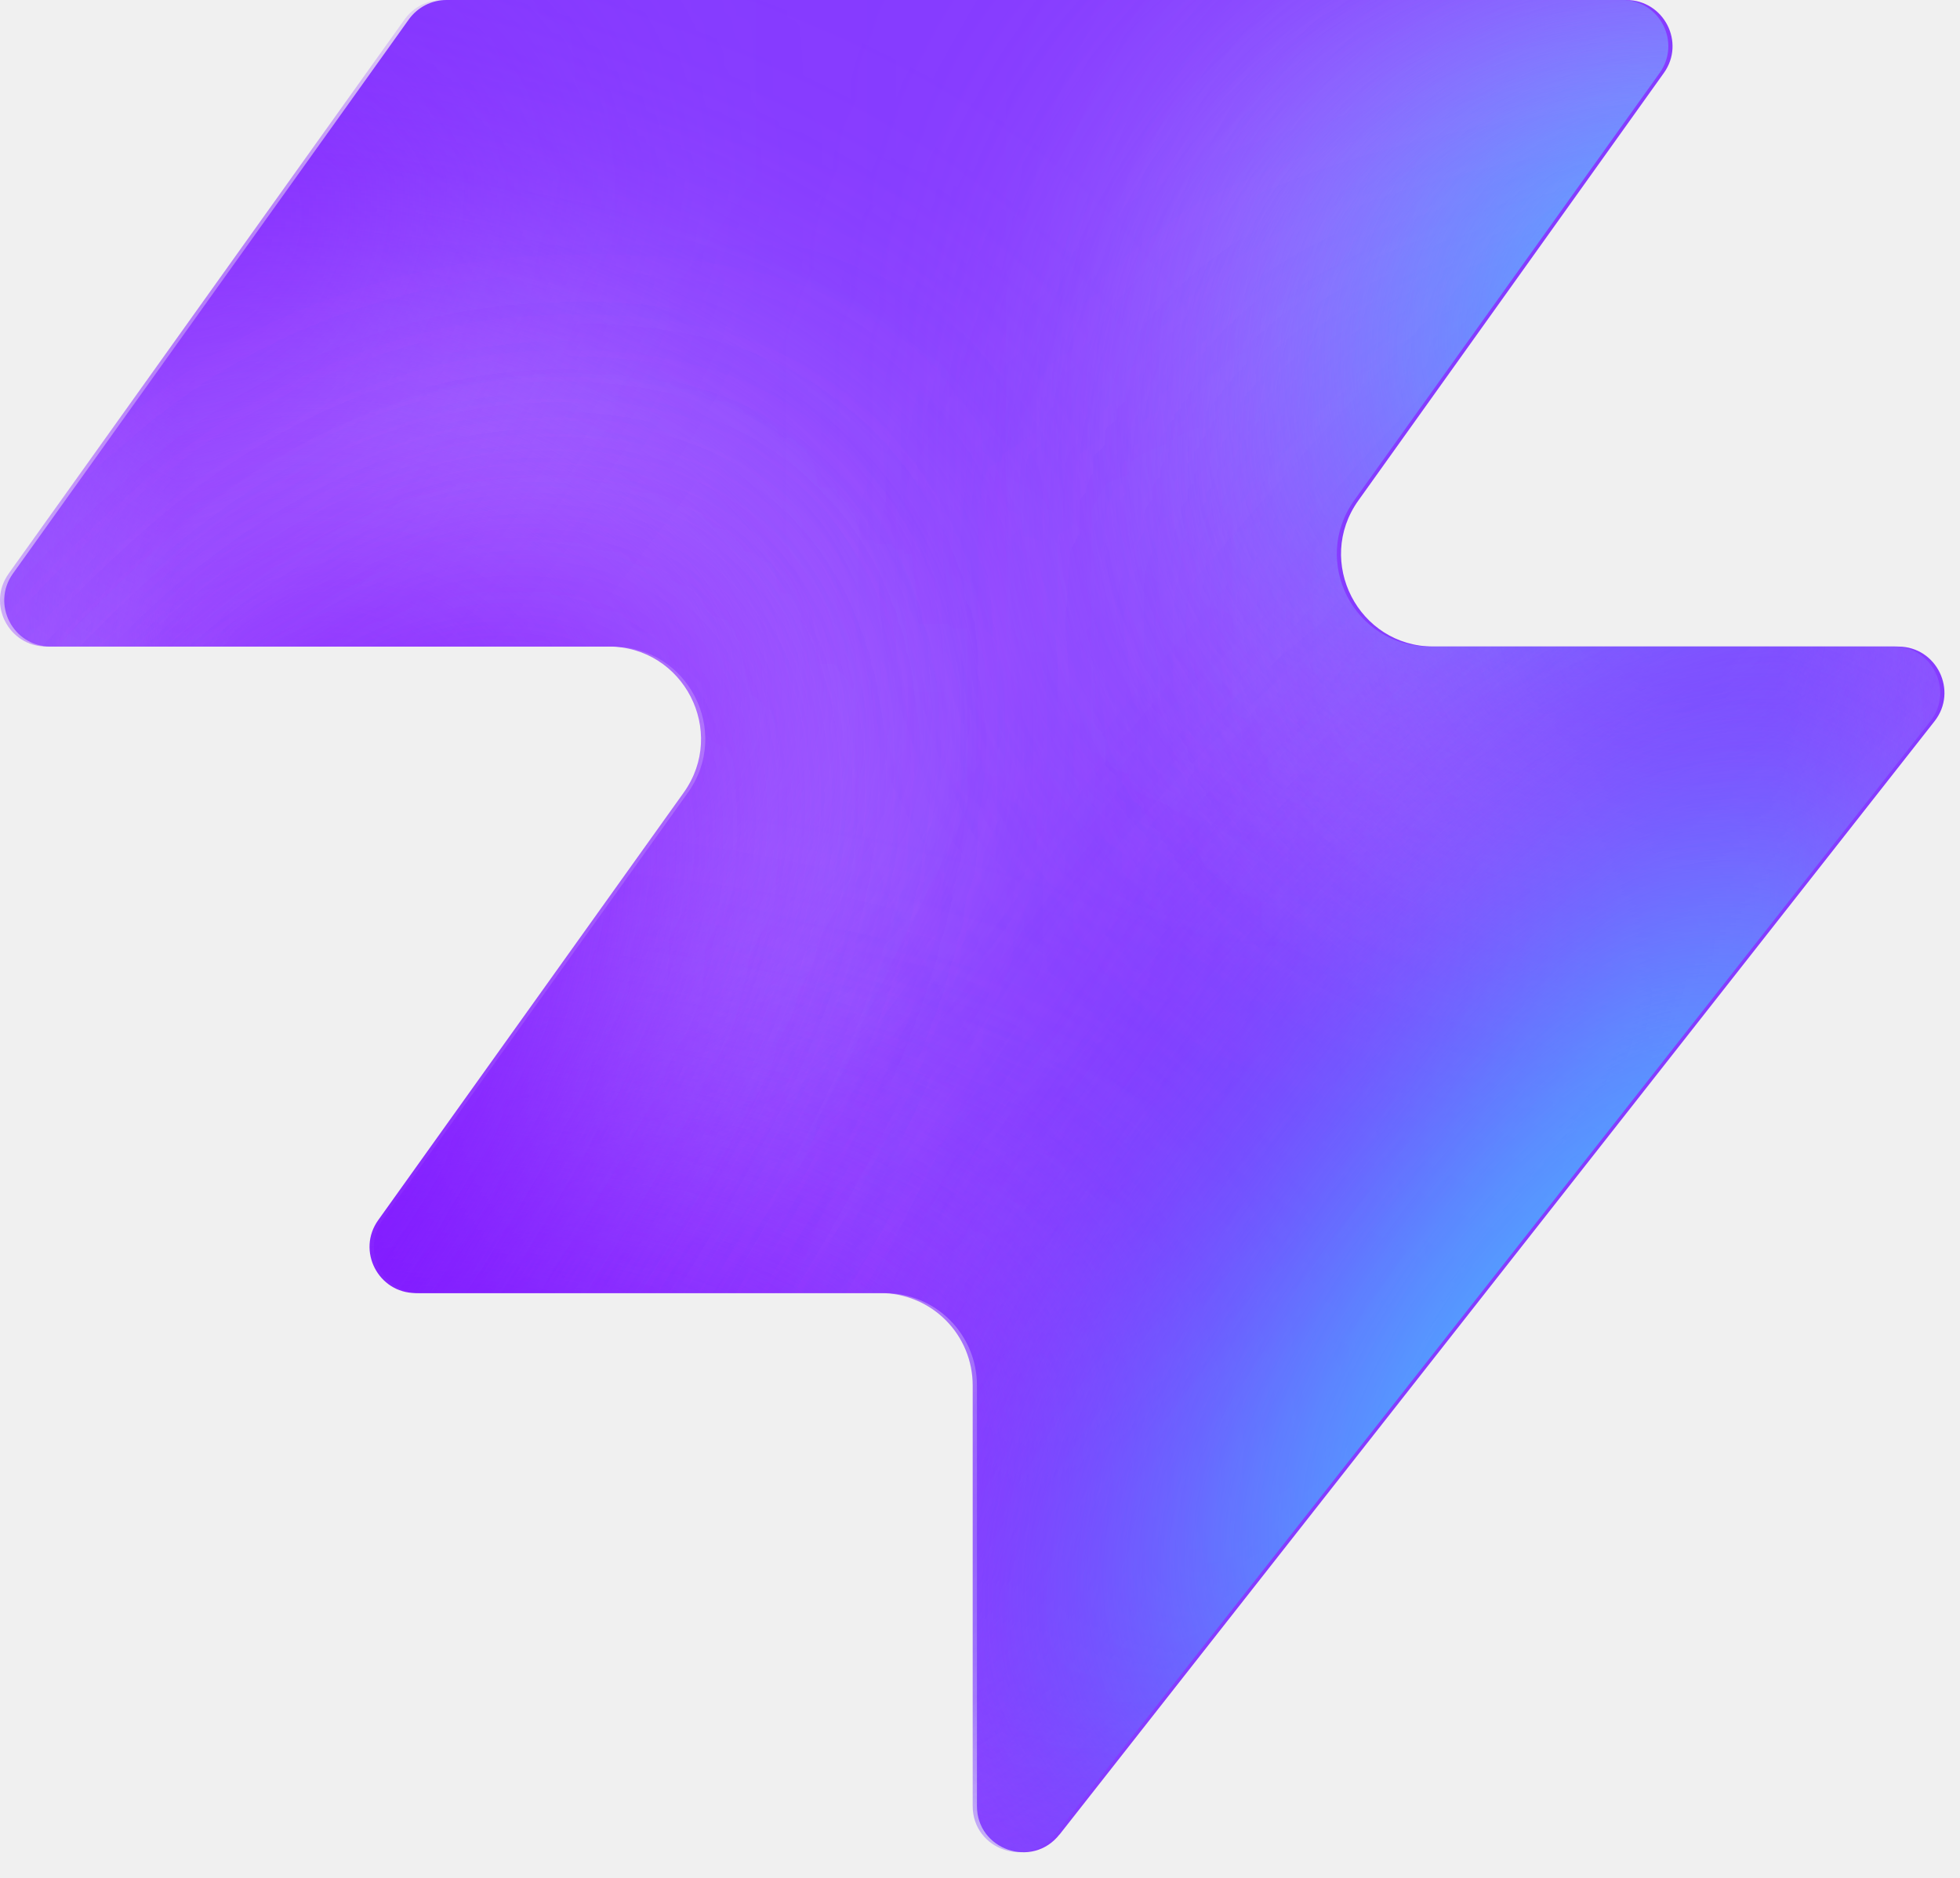
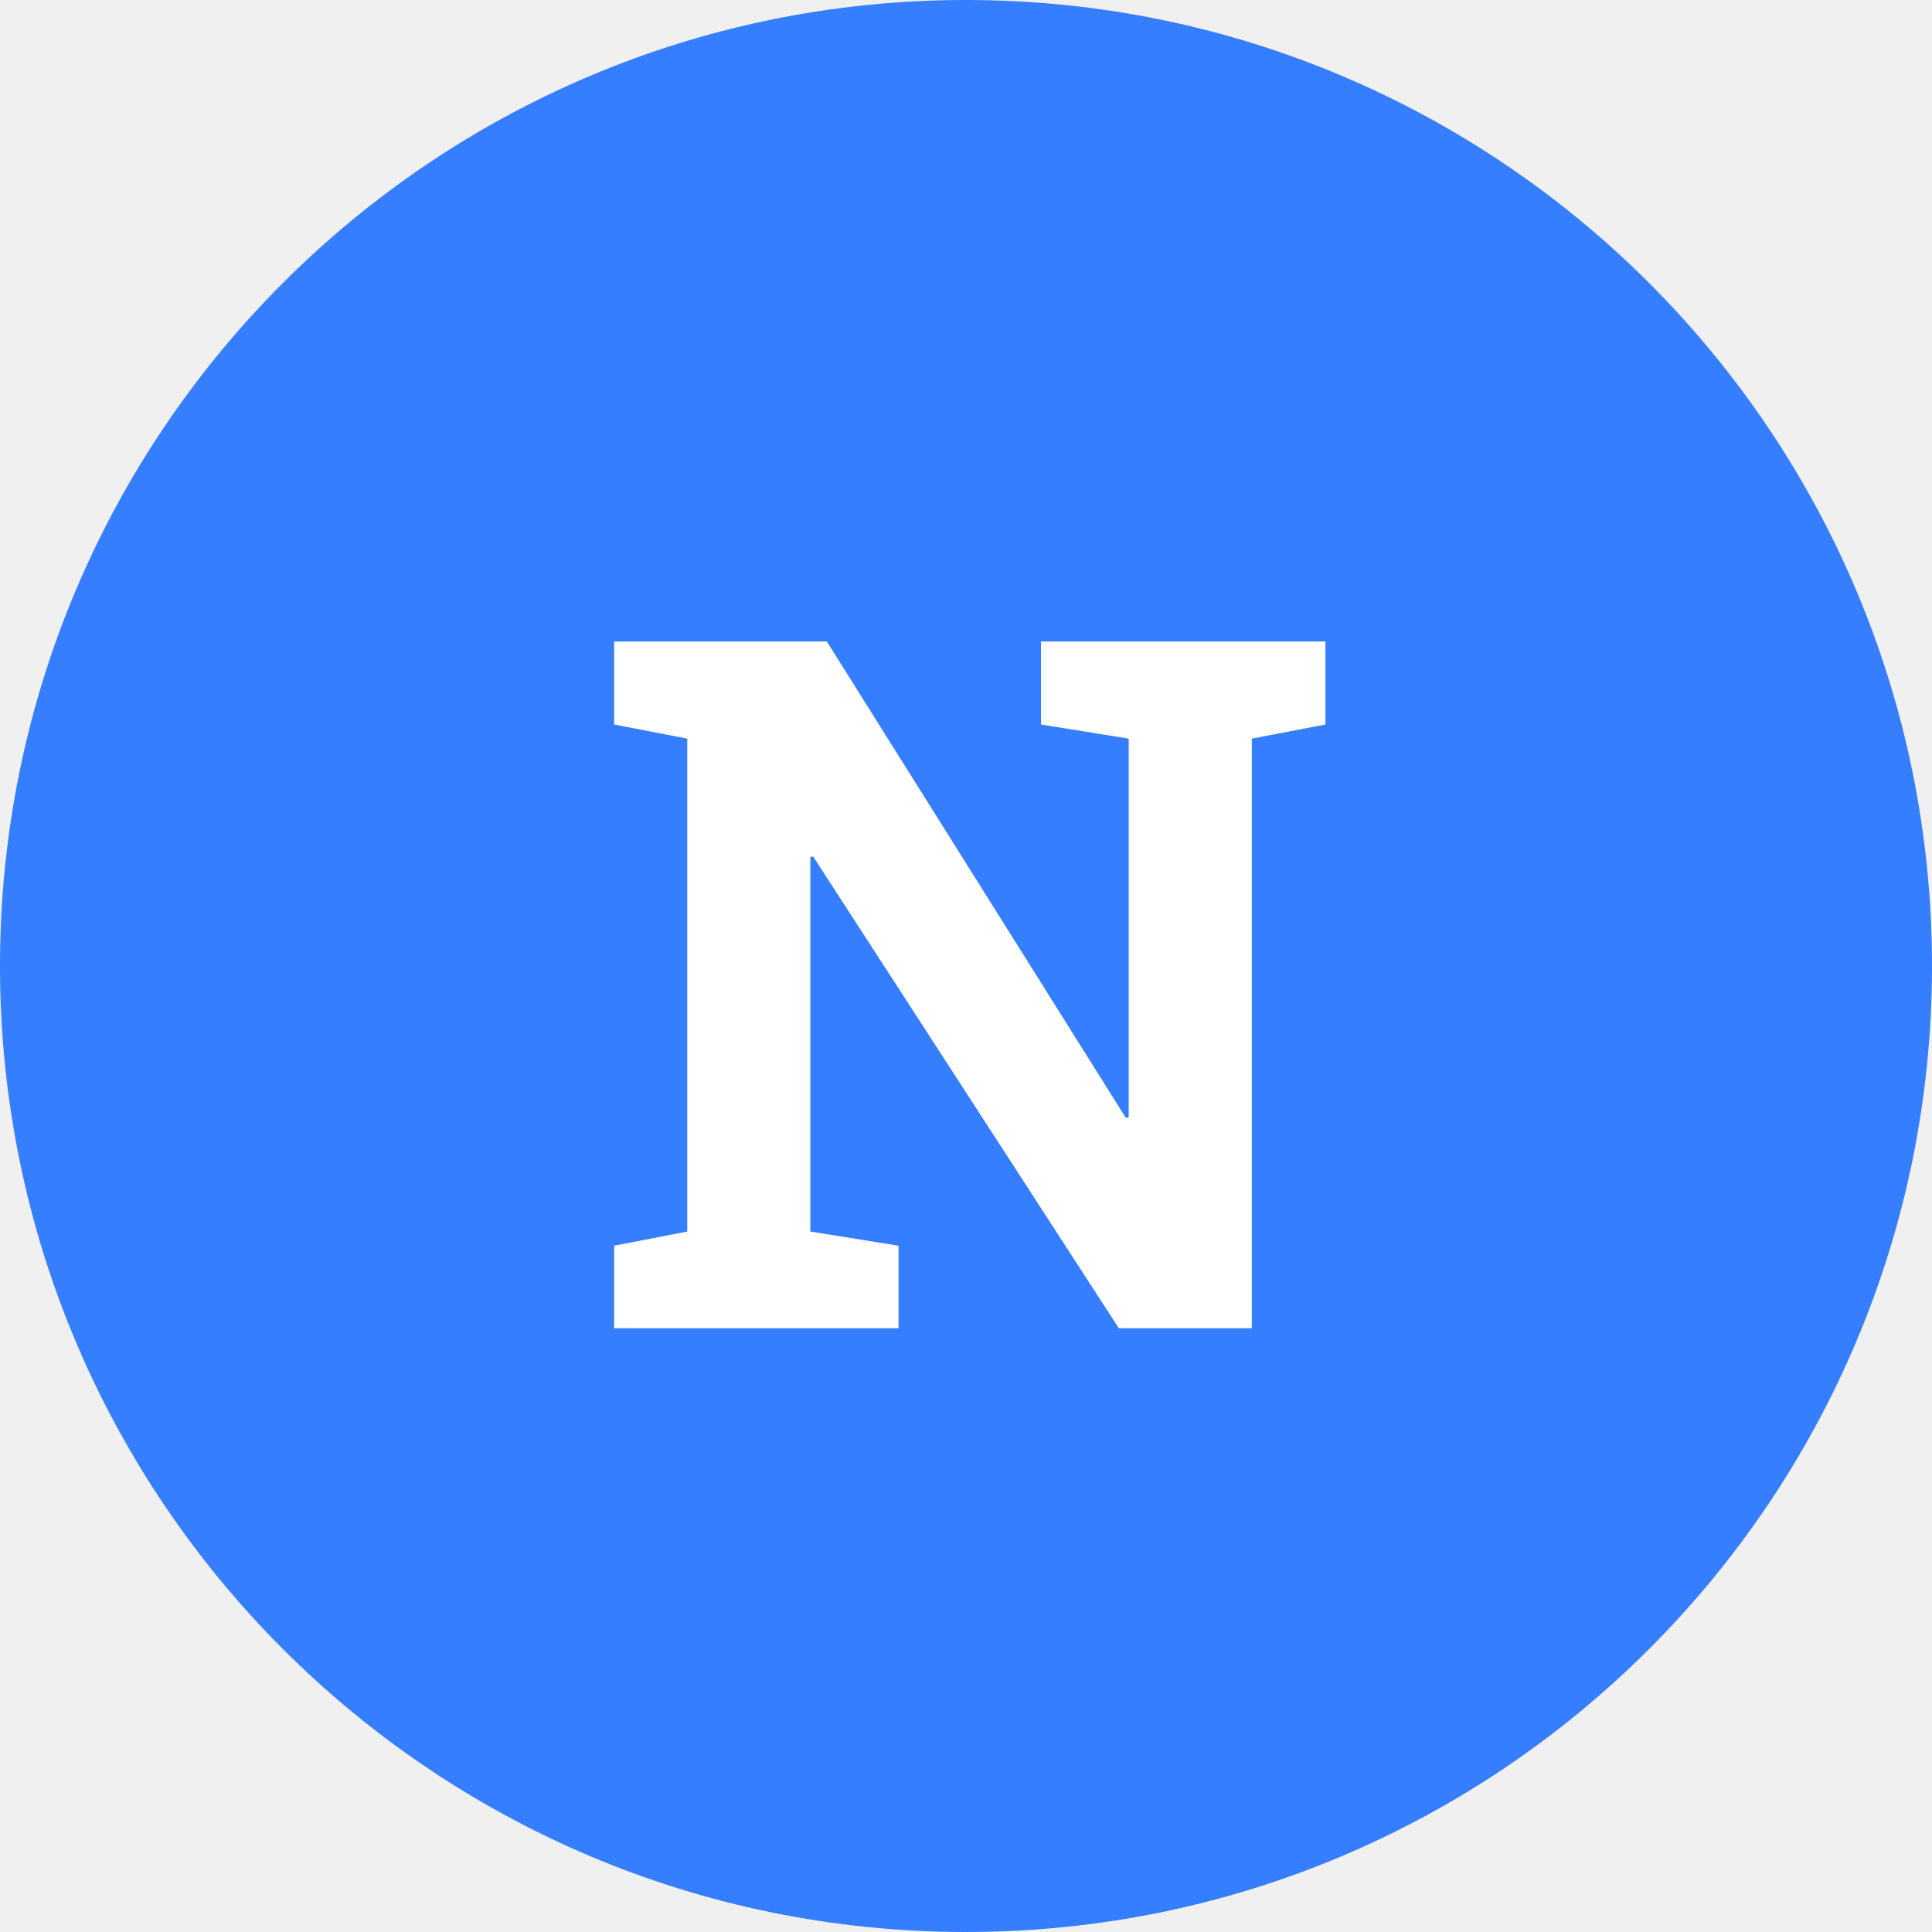
- <svg xmlns="http://www.w3.org/2000/svg" width="48" height="46" fill="none" viewBox="0 0 48 46">
-   <path fill="#863bff" d="M25.946 44.938c-.664.845-2.021.375-2.021-.698V33.937a2.26 2.26 0 0 0-2.262-2.262H10.287c-.92 0-1.456-1.04-.92-1.788l7.48-10.471c1.07-1.497 0-3.578-1.842-3.578H1.237c-.92 0-1.456-1.04-.92-1.788L10.013.474c.214-.297.556-.474.92-.474h28.894c.92 0 1.456 1.04.92 1.788l-7.48 10.471c-1.07 1.498 0 3.579 1.842 3.579h11.377c.943 0 1.473 1.088.89 1.83L25.947 44.94z" style="fill:#863bff;fill:color(display-p3 .525 .23 1);fill-opacity:1" />
-   <mask id="a" width="48" height="46" x="0" y="0" maskUnits="userSpaceOnUse" style="mask-type:alpha">
-     <path fill="#000" d="M25.842 44.938c-.664.844-2.021.375-2.021-.698V33.937a2.26 2.26 0 0 0-2.262-2.262H10.183c-.92 0-1.456-1.04-.92-1.788l7.48-10.471c1.07-1.498 0-3.579-1.842-3.579H1.133c-.92 0-1.456-1.04-.92-1.787L9.91.473c.214-.297.556-.474.92-.474h28.894c.92 0 1.456 1.04.92 1.788l-7.48 10.471c-1.07 1.498 0 3.578 1.842 3.578h11.377c.943 0 1.473 1.088.89 1.832L25.843 44.94z" style="fill:#000;fill-opacity:1" />
-   </mask>
-   <g mask="url(#a)">
-     <g filter="url(#b)">
-       <ellipse cx="5.508" cy="14.704" fill="#ede6ff" rx="5.508" ry="14.704" style="fill:#ede6ff;fill:color(display-p3 .927 .903 1);fill-opacity:1" transform="matrix(.00324 1 1 -.00324 -4.47 31.516)" />
-     </g>
-     <g filter="url(#c)">
-       <ellipse cx="10.399" cy="29.851" fill="#ede6ff" rx="10.399" ry="29.851" style="fill:#ede6ff;fill:color(display-p3 .927 .903 1);fill-opacity:1" transform="matrix(.00324 1 1 -.00324 -39.328 7.883)" />
-     </g>
-     <g filter="url(#d)">
-       <ellipse cx="5.508" cy="30.487" fill="#7e14ff" rx="5.508" ry="30.487" style="fill:#7e14ff;fill:color(display-p3 .492 .077 1);fill-opacity:1" transform="rotate(89.814 -25.913 -14.639)scale(1 -1)" />
-     </g>
-     <g filter="url(#e)">
-       <ellipse cx="5.508" cy="30.599" fill="#7e14ff" rx="5.508" ry="30.599" style="fill:#7e14ff;fill:color(display-p3 .492 .077 1);fill-opacity:1" transform="rotate(89.814 -32.644 -3.334)scale(1 -1)" />
-     </g>
-     <g filter="url(#f)">
-       <ellipse cx="5.508" cy="30.599" fill="#7e14ff" rx="5.508" ry="30.599" style="fill:#7e14ff;fill:color(display-p3 .492 .077 1);fill-opacity:1" transform="matrix(.00324 1 1 -.00324 -34.34 30.47)" />
-     </g>
-     <g filter="url(#g)">
-       <ellipse cx="14.072" cy="22.078" fill="#ede6ff" rx="14.072" ry="22.078" style="fill:#ede6ff;fill:color(display-p3 .927 .903 1);fill-opacity:1" transform="rotate(93.35 24.506 48.493)scale(-1 1)" />
-     </g>
-     <g filter="url(#h)">
-       <ellipse cx="3.47" cy="21.501" fill="#7e14ff" rx="3.47" ry="21.501" style="fill:#7e14ff;fill:color(display-p3 .492 .077 1);fill-opacity:1" transform="rotate(89.009 28.708 47.59)scale(-1 1)" />
-     </g>
-     <g filter="url(#i)">
-       <ellipse cx="3.47" cy="21.501" fill="#7e14ff" rx="3.47" ry="21.501" style="fill:#7e14ff;fill:color(display-p3 .492 .077 1);fill-opacity:1" transform="rotate(89.009 28.708 47.59)scale(-1 1)" />
-     </g>
-     <g filter="url(#j)">
-       <ellipse cx=".387" cy="8.972" fill="#7e14ff" rx="4.407" ry="29.108" style="fill:#7e14ff;fill:color(display-p3 .492 .077 1);fill-opacity:1" transform="rotate(39.51 .387 8.972)" />
-     </g>
-     <g filter="url(#k)">
-       <ellipse cx="47.523" cy="-6.092" fill="#7e14ff" rx="4.407" ry="29.108" style="fill:#7e14ff;fill:color(display-p3 .492 .077 1);fill-opacity:1" transform="rotate(37.892 47.523 -6.092)" />
-     </g>
-     <g filter="url(#l)">
-       <ellipse cx="41.412" cy="6.333" fill="#47bfff" rx="5.971" ry="9.665" style="fill:#47bfff;fill:color(display-p3 .28 .748 1);fill-opacity:1" transform="rotate(37.892 41.412 6.333)" />
-     </g>
-     <g filter="url(#m)">
-       <ellipse cx="-1.879" cy="38.332" fill="#7e14ff" rx="4.407" ry="29.108" style="fill:#7e14ff;fill:color(display-p3 .492 .077 1);fill-opacity:1" transform="rotate(37.892 -1.88 38.332)" />
-     </g>
-     <g filter="url(#n)">
-       <ellipse cx="-1.879" cy="38.332" fill="#7e14ff" rx="4.407" ry="29.108" style="fill:#7e14ff;fill:color(display-p3 .492 .077 1);fill-opacity:1" transform="rotate(37.892 -1.88 38.332)" />
-     </g>
-     <g filter="url(#o)">
-       <ellipse cx="35.651" cy="29.907" fill="#7e14ff" rx="4.407" ry="29.108" style="fill:#7e14ff;fill:color(display-p3 .492 .077 1);fill-opacity:1" transform="rotate(37.892 35.651 29.907)" />
-     </g>
-     <g filter="url(#p)">
-       <ellipse cx="38.418" cy="32.4" fill="#47bfff" rx="5.971" ry="15.297" style="fill:#47bfff;fill:color(display-p3 .28 .748 1);fill-opacity:1" transform="rotate(37.892 38.418 32.4)" />
-     </g>
-   </g>
-   <defs>
-     <filter id="b" width="60.045" height="41.654" x="-19.77" y="16.149" color-interpolation-filters="sRGB" filterUnits="userSpaceOnUse">
-       <feFlood flood-opacity="0" result="BackgroundImageFix" />
-       <feBlend in="SourceGraphic" in2="BackgroundImageFix" result="shape" />
-       <feGaussianBlur result="effect1_foregroundBlur_2002_17158" stdDeviation="7.659" />
-     </filter>
-     <filter id="c" width="90.34" height="51.437" x="-54.613" y="-7.533" color-interpolation-filters="sRGB" filterUnits="userSpaceOnUse">
-       <feFlood flood-opacity="0" result="BackgroundImageFix" />
-       <feBlend in="SourceGraphic" in2="BackgroundImageFix" result="shape" />
-       <feGaussianBlur result="effect1_foregroundBlur_2002_17158" stdDeviation="7.659" />
-     </filter>
-     <filter id="d" width="79.355" height="29.4" x="-49.64" y="2.03" color-interpolation-filters="sRGB" filterUnits="userSpaceOnUse">
-       <feFlood flood-opacity="0" result="BackgroundImageFix" />
-       <feBlend in="SourceGraphic" in2="BackgroundImageFix" result="shape" />
-       <feGaussianBlur result="effect1_foregroundBlur_2002_17158" stdDeviation="4.596" />
-     </filter>
-     <filter id="e" width="79.579" height="29.4" x="-45.045" y="20.029" color-interpolation-filters="sRGB" filterUnits="userSpaceOnUse">
-       <feFlood flood-opacity="0" result="BackgroundImageFix" />
-       <feBlend in="SourceGraphic" in2="BackgroundImageFix" result="shape" />
-       <feGaussianBlur result="effect1_foregroundBlur_2002_17158" stdDeviation="4.596" />
-     </filter>
-     <filter id="f" width="79.579" height="29.4" x="-43.513" y="21.178" color-interpolation-filters="sRGB" filterUnits="userSpaceOnUse">
-       <feFlood flood-opacity="0" result="BackgroundImageFix" />
-       <feBlend in="SourceGraphic" in2="BackgroundImageFix" result="shape" />
-       <feGaussianBlur result="effect1_foregroundBlur_2002_17158" stdDeviation="4.596" />
-     </filter>
-     <filter id="g" width="74.749" height="58.852" x="15.756" y="-17.901" color-interpolation-filters="sRGB" filterUnits="userSpaceOnUse">
-       <feFlood flood-opacity="0" result="BackgroundImageFix" />
-       <feBlend in="SourceGraphic" in2="BackgroundImageFix" result="shape" />
-       <feGaussianBlur result="effect1_foregroundBlur_2002_17158" stdDeviation="7.659" />
-     </filter>
-     <filter id="h" width="61.377" height="25.362" x="23.548" y="2.284" color-interpolation-filters="sRGB" filterUnits="userSpaceOnUse">
-       <feFlood flood-opacity="0" result="BackgroundImageFix" />
-       <feBlend in="SourceGraphic" in2="BackgroundImageFix" result="shape" />
-       <feGaussianBlur result="effect1_foregroundBlur_2002_17158" stdDeviation="4.596" />
-     </filter>
-     <filter id="i" width="61.377" height="25.362" x="23.548" y="2.284" color-interpolation-filters="sRGB" filterUnits="userSpaceOnUse">
-       <feFlood flood-opacity="0" result="BackgroundImageFix" />
-       <feBlend in="SourceGraphic" in2="BackgroundImageFix" result="shape" />
-       <feGaussianBlur result="effect1_foregroundBlur_2002_17158" stdDeviation="4.596" />
-     </filter>
-     <filter id="j" width="56.045" height="63.649" x="-27.636" y="-22.853" color-interpolation-filters="sRGB" filterUnits="userSpaceOnUse">
-       <feFlood flood-opacity="0" result="BackgroundImageFix" />
-       <feBlend in="SourceGraphic" in2="BackgroundImageFix" result="shape" />
-       <feGaussianBlur result="effect1_foregroundBlur_2002_17158" stdDeviation="4.596" />
-     </filter>
-     <filter id="k" width="54.814" height="64.646" x="20.116" y="-38.415" color-interpolation-filters="sRGB" filterUnits="userSpaceOnUse">
-       <feFlood flood-opacity="0" result="BackgroundImageFix" />
-       <feBlend in="SourceGraphic" in2="BackgroundImageFix" result="shape" />
-       <feGaussianBlur result="effect1_foregroundBlur_2002_17158" stdDeviation="4.596" />
-     </filter>
-     <filter id="l" width="33.541" height="35.313" x="24.641" y="-11.323" color-interpolation-filters="sRGB" filterUnits="userSpaceOnUse">
-       <feFlood flood-opacity="0" result="BackgroundImageFix" />
-       <feBlend in="SourceGraphic" in2="BackgroundImageFix" result="shape" />
-       <feGaussianBlur result="effect1_foregroundBlur_2002_17158" stdDeviation="4.596" />
-     </filter>
-     <filter id="m" width="54.814" height="64.646" x="-29.286" y="6.009" color-interpolation-filters="sRGB" filterUnits="userSpaceOnUse">
-       <feFlood flood-opacity="0" result="BackgroundImageFix" />
-       <feBlend in="SourceGraphic" in2="BackgroundImageFix" result="shape" />
-       <feGaussianBlur result="effect1_foregroundBlur_2002_17158" stdDeviation="4.596" />
-     </filter>
-     <filter id="n" width="54.814" height="64.646" x="-29.286" y="6.009" color-interpolation-filters="sRGB" filterUnits="userSpaceOnUse">
-       <feFlood flood-opacity="0" result="BackgroundImageFix" />
-       <feBlend in="SourceGraphic" in2="BackgroundImageFix" result="shape" />
-       <feGaussianBlur result="effect1_foregroundBlur_2002_17158" stdDeviation="4.596" />
-     </filter>
-     <filter id="o" width="54.814" height="64.646" x="8.244" y="-2.416" color-interpolation-filters="sRGB" filterUnits="userSpaceOnUse">
-       <feFlood flood-opacity="0" result="BackgroundImageFix" />
-       <feBlend in="SourceGraphic" in2="BackgroundImageFix" result="shape" />
-       <feGaussianBlur result="effect1_foregroundBlur_2002_17158" stdDeviation="4.596" />
-     </filter>
-     <filter id="p" width="39.409" height="43.623" x="18.713" y="10.588" color-interpolation-filters="sRGB" filterUnits="userSpaceOnUse">
-       <feFlood flood-opacity="0" result="BackgroundImageFix" />
-       <feBlend in="SourceGraphic" in2="BackgroundImageFix" result="shape" />
-       <feGaussianBlur result="effect1_foregroundBlur_2002_17158" stdDeviation="4.596" />
-     </filter>
-   </defs>
+ <svg xmlns="http://www.w3.org/2000/svg" width="32" height="32" viewBox="0 0 32 32" fill="none">
+   <rect width="32" height="32" rx="16" fill="#347EFF" />
+   <path d="M10.172 22V20.633L11.383 20.398V12.234L10.172 12V10.625H13.695L18.648 18.516L18.695 18.508V12.234L17.242 12V10.625H21.953V12L20.734 12.234V22H18.531L13.469 14.188L13.422 14.195V20.398L14.883 20.633V22H10.172Z" fill="white" />
</svg>
